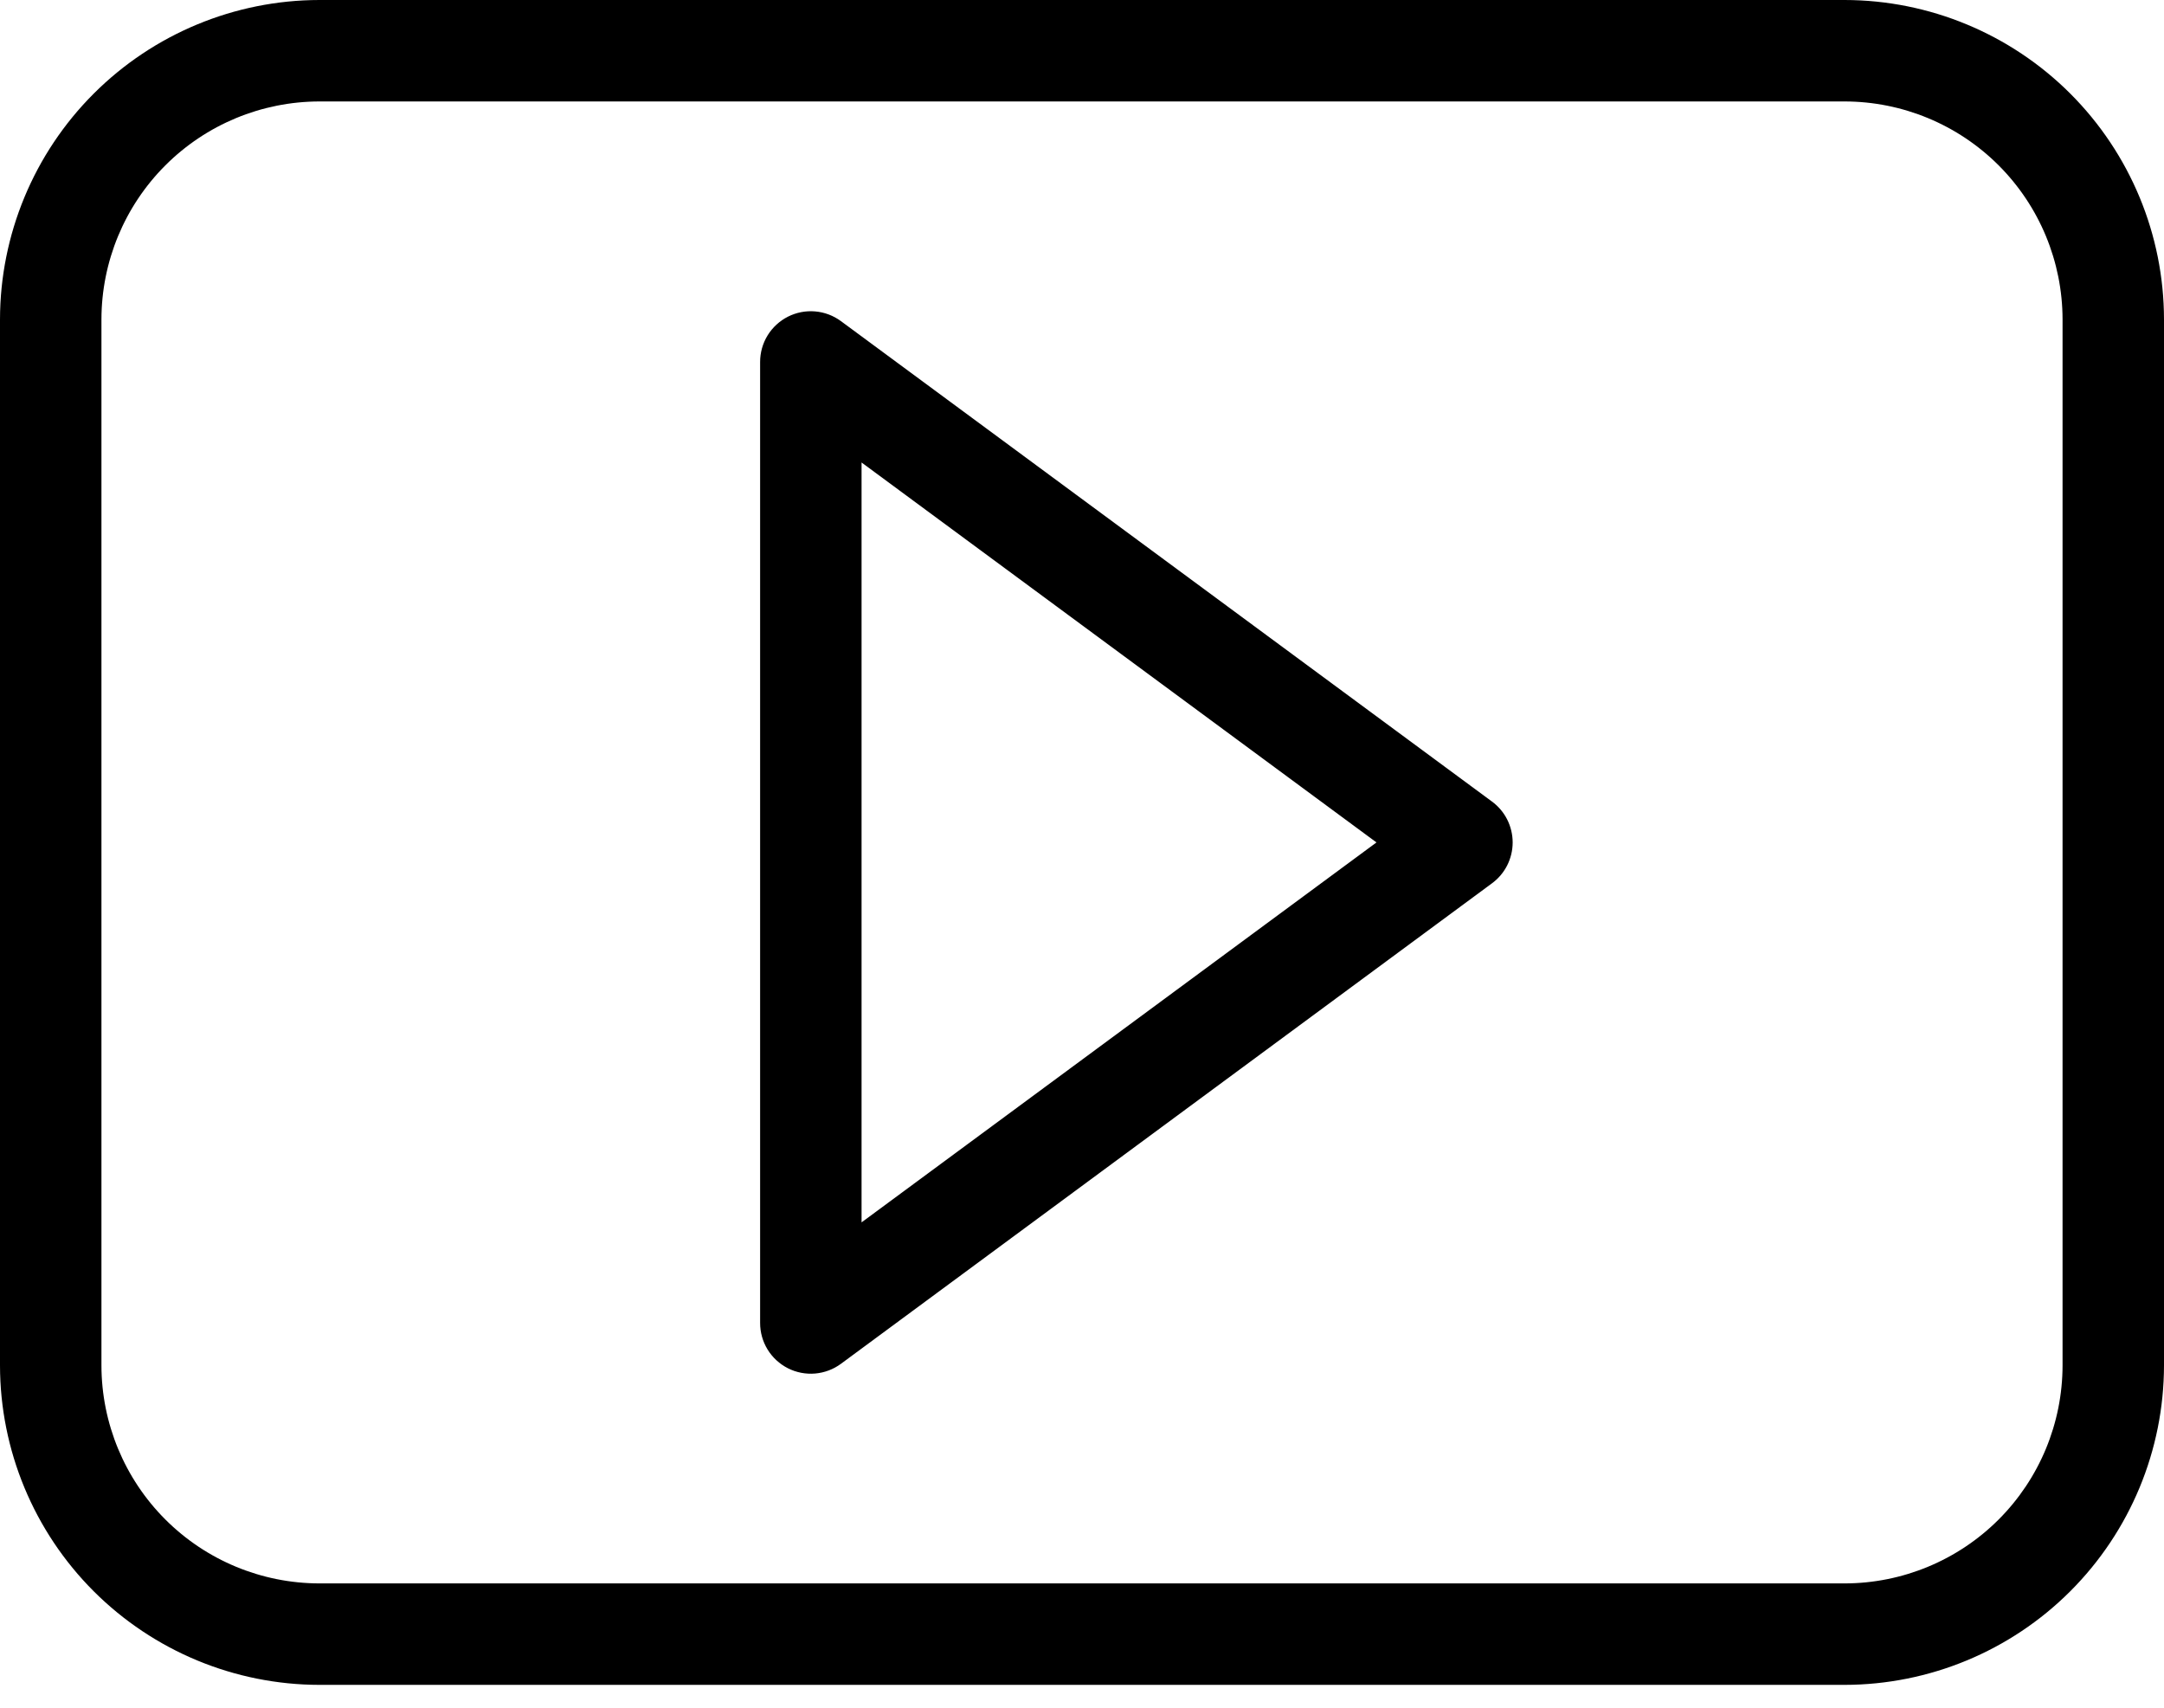
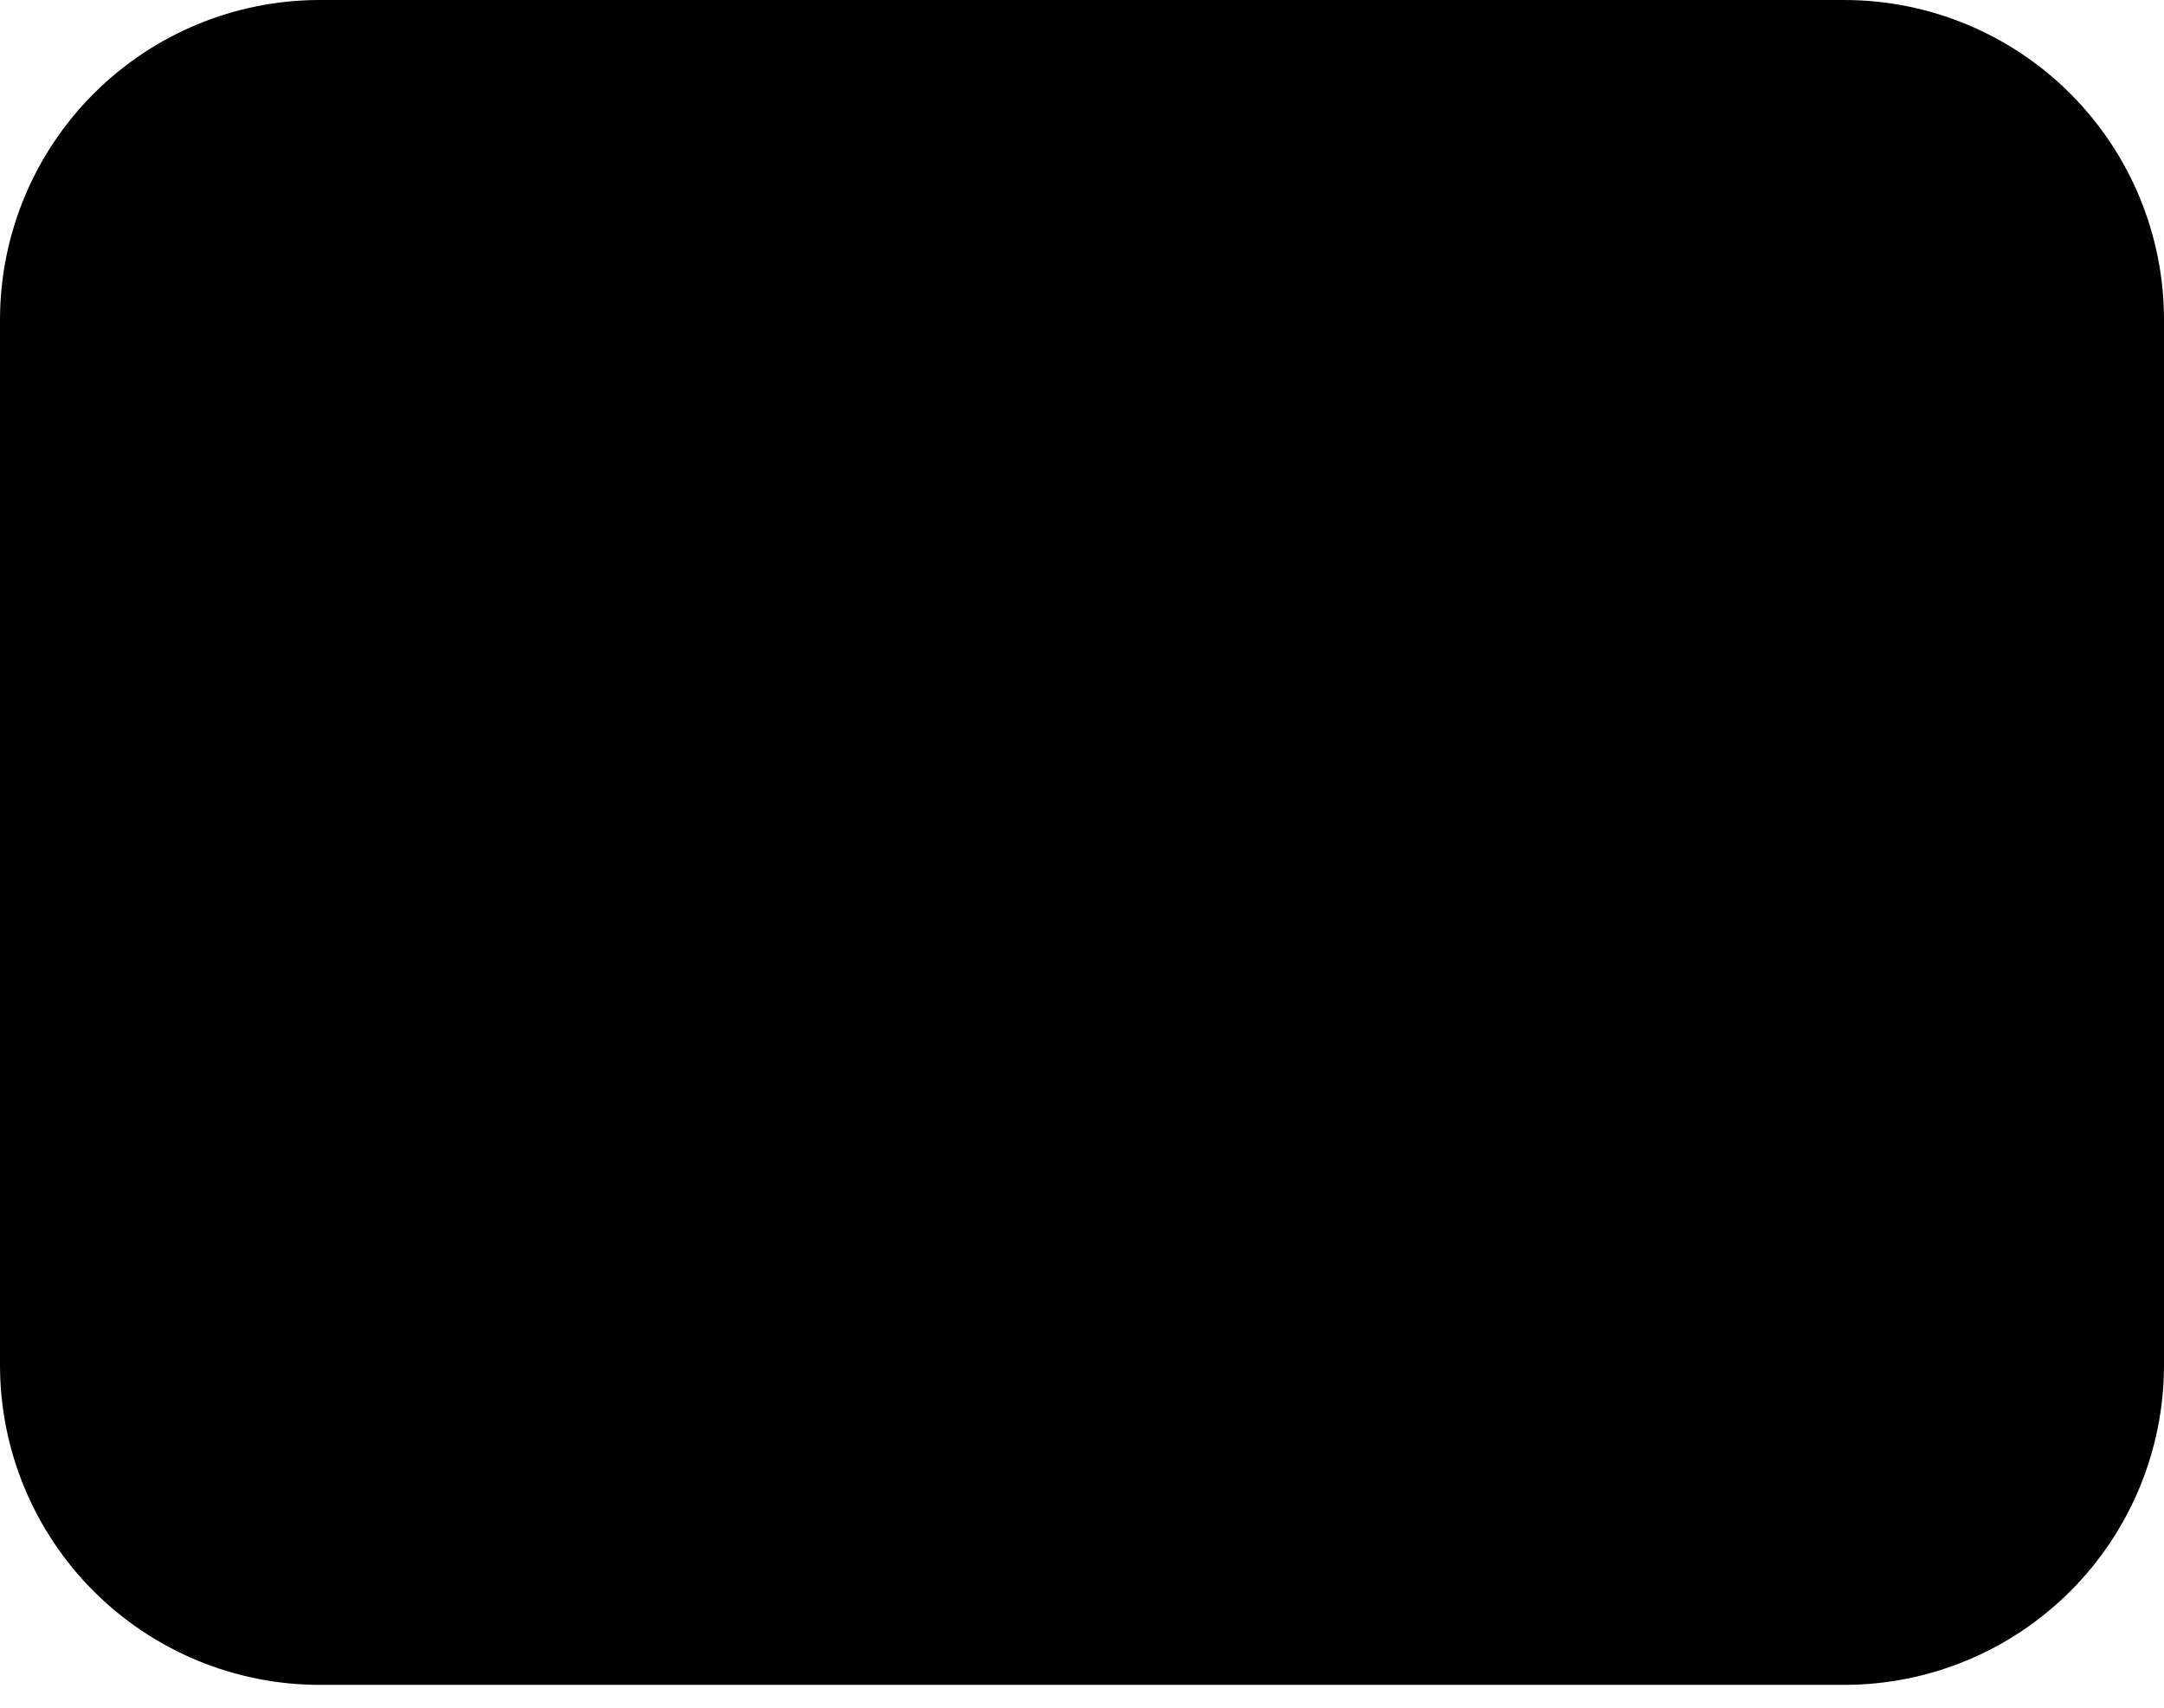
<svg xmlns="http://www.w3.org/2000/svg" width="90" height="71" viewBox="0 0 90 71" fill="none">
-   <path fill-rule="evenodd" clip-rule="evenodd" d="M35.832 50.833V19.233L57.247 35.033L35.832 50.833ZM62.051 33.333L34.975 13.355C34.661 13.123 34.288 12.983 33.899 12.95C33.51 12.917 33.119 12.993 32.77 13.169C32.422 13.346 32.129 13.615 31.924 13.948C31.72 14.281 31.612 14.664 31.613 15.055V55.014C31.612 55.405 31.72 55.788 31.924 56.121C32.129 56.454 32.422 56.723 32.77 56.9C33.119 57.076 33.51 57.152 33.899 57.119C34.288 57.086 34.661 56.946 34.975 56.714L62.051 36.733C62.318 36.537 62.535 36.281 62.684 35.986C62.833 35.69 62.911 35.364 62.911 35.033C62.911 34.702 62.833 34.376 62.684 34.08C62.535 33.785 62.318 33.529 62.051 33.333ZM85.781 56.783V13.283C85.778 10.88 84.822 8.576 83.123 6.876C81.424 5.177 79.119 4.221 76.716 4.219H13.284C10.881 4.222 8.577 5.177 6.877 6.877C5.178 8.576 4.222 10.88 4.219 13.283V56.783C4.222 59.186 5.178 61.49 6.877 63.189C8.577 64.889 10.881 65.844 13.284 65.847H76.716C79.119 65.845 81.424 64.889 83.123 63.19C84.822 61.49 85.778 59.186 85.781 56.783ZM76.716 0H13.284C9.763 0.004 6.386 1.405 3.896 3.895C1.406 6.385 0.005 9.761 0 13.282V56.782C0.004 60.304 1.405 63.68 3.895 66.171C6.386 68.661 9.762 70.062 13.284 70.066H76.716C80.237 70.062 83.614 68.661 86.104 66.171C88.594 63.681 89.995 60.306 90 56.784V13.284C89.996 9.762 88.595 6.386 86.105 3.895C83.614 1.405 80.238 0.004 76.716 0Z" fill="black" />
+   <path fillRule="evenodd" clip-rule="evenodd" d="M35.832 50.833V19.233L57.247 35.033L35.832 50.833ZM62.051 33.333L34.975 13.355C34.661 13.123 34.288 12.983 33.899 12.95C33.51 12.917 33.119 12.993 32.77 13.169C32.422 13.346 32.129 13.615 31.924 13.948C31.72 14.281 31.612 14.664 31.613 15.055V55.014C31.612 55.405 31.72 55.788 31.924 56.121C32.129 56.454 32.422 56.723 32.77 56.9C33.119 57.076 33.51 57.152 33.899 57.119C34.288 57.086 34.661 56.946 34.975 56.714L62.051 36.733C62.318 36.537 62.535 36.281 62.684 35.986C62.833 35.69 62.911 35.364 62.911 35.033C62.911 34.702 62.833 34.376 62.684 34.08C62.535 33.785 62.318 33.529 62.051 33.333ZM85.781 56.783V13.283C85.778 10.88 84.822 8.576 83.123 6.876C81.424 5.177 79.119 4.221 76.716 4.219H13.284C10.881 4.222 8.577 5.177 6.877 6.877C5.178 8.576 4.222 10.88 4.219 13.283V56.783C4.222 59.186 5.178 61.49 6.877 63.189C8.577 64.889 10.881 65.844 13.284 65.847H76.716C79.119 65.845 81.424 64.889 83.123 63.19C84.822 61.49 85.778 59.186 85.781 56.783ZM76.716 0H13.284C9.763 0.004 6.386 1.405 3.896 3.895C1.406 6.385 0.005 9.761 0 13.282V56.782C0.004 60.304 1.405 63.68 3.895 66.171C6.386 68.661 9.762 70.062 13.284 70.066H76.716C80.237 70.062 83.614 68.661 86.104 66.171C88.594 63.681 89.995 60.306 90 56.784V13.284C89.996 9.762 88.595 6.386 86.105 3.895C83.614 1.405 80.238 0.004 76.716 0Z" fill="black" />
</svg>
